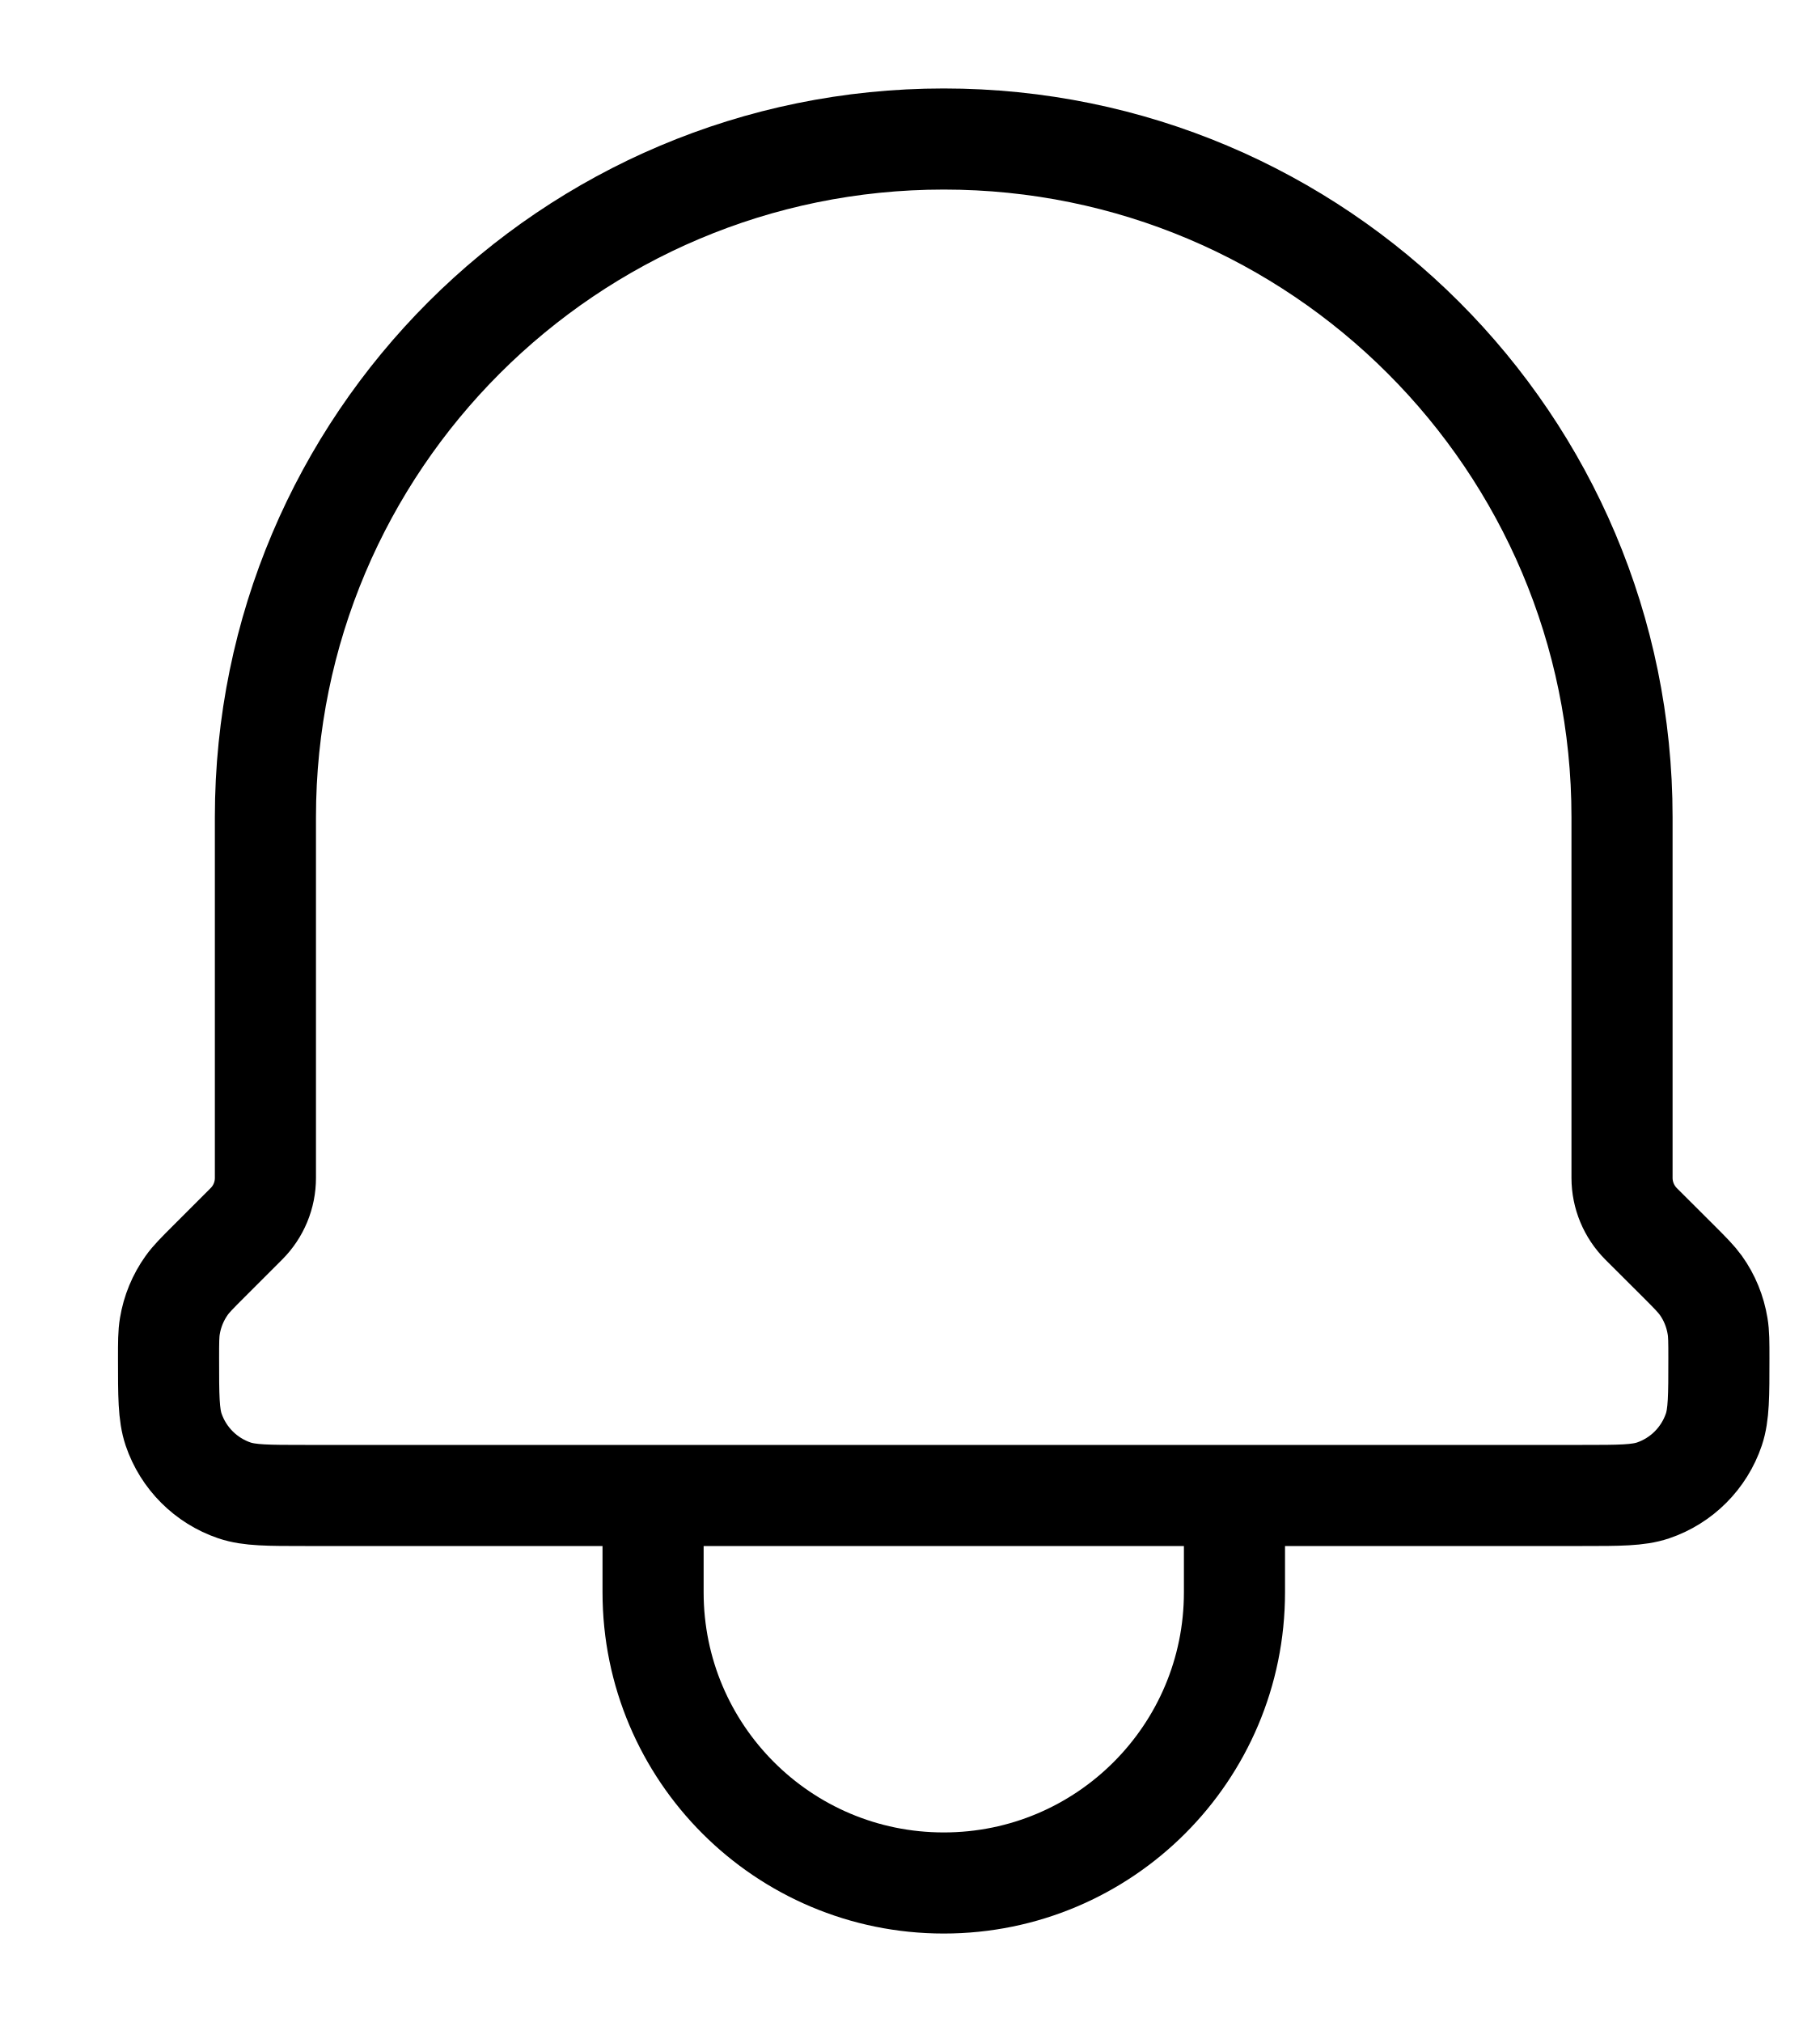
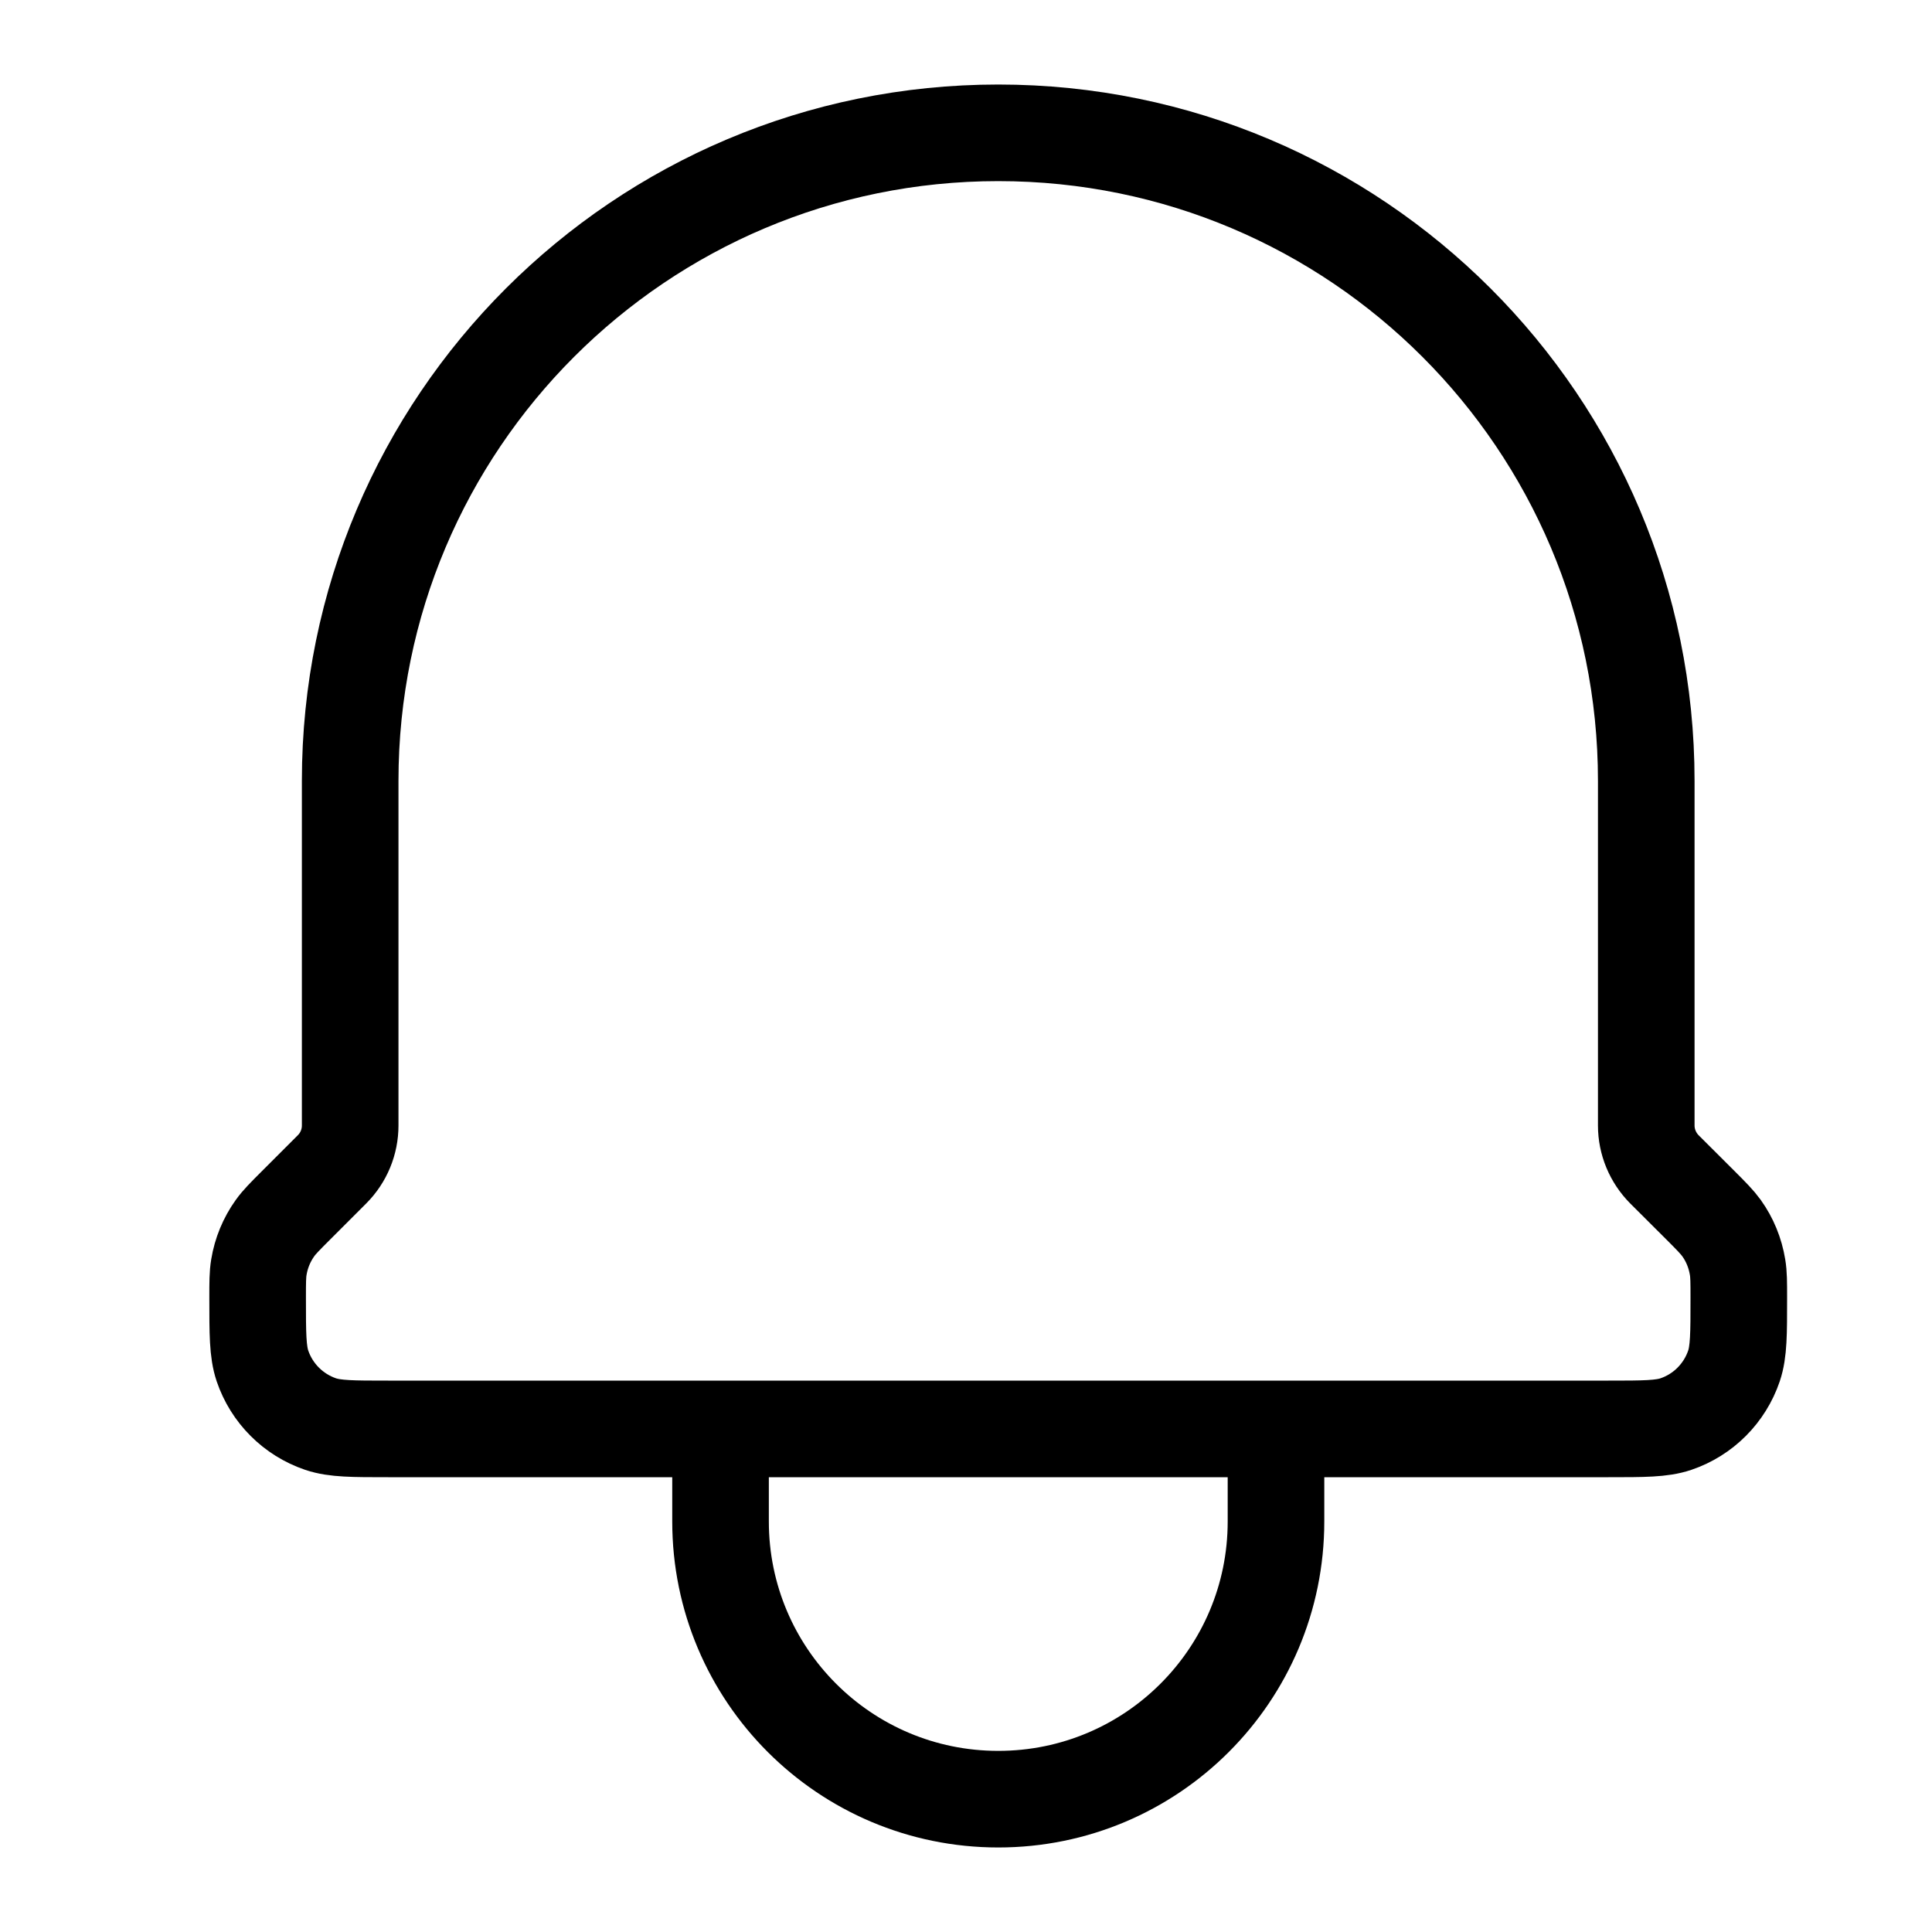
- <svg xmlns="http://www.w3.org/2000/svg" width="18" height="20" viewBox="0 0 18 20" fill="none">
+ <svg xmlns="http://www.w3.org/2000/svg" width="25" height="25" viewBox="0 0 18 20" fill="none">
  <path d="M12.209 14.792V15.75C12.209 17.338 10.922 18.625 9.334 18.625C7.746 18.625 6.459 17.338 6.459 15.75V14.792M12.209 14.792H6.459M12.209 14.792H15.65C16.016 14.792 16.2 14.792 16.349 14.742C16.632 14.646 16.854 14.423 16.95 14.14C17 13.991 17 13.806 17 13.437C17 13.275 17 13.194 16.987 13.117C16.963 12.971 16.907 12.833 16.821 12.713C16.775 12.65 16.718 12.592 16.604 12.478L16.23 12.105C16.11 11.984 16.042 11.821 16.042 11.651V8.083C16.042 4.378 13.039 1.375 9.334 1.375C5.629 1.375 2.625 4.378 2.625 8.083V11.651C2.625 11.821 2.558 11.984 2.437 12.105L2.064 12.478C1.95 12.592 1.892 12.65 1.847 12.713C1.761 12.833 1.704 12.971 1.68 13.117C1.667 13.194 1.667 13.275 1.667 13.437C1.667 13.806 1.667 13.991 1.717 14.14C1.813 14.423 2.036 14.646 2.319 14.742C2.468 14.792 2.651 14.792 3.018 14.792H6.459" stroke="black" strokeWidth="2" strokeLinecap="round" strokeLinejoin="round" />
</svg>
